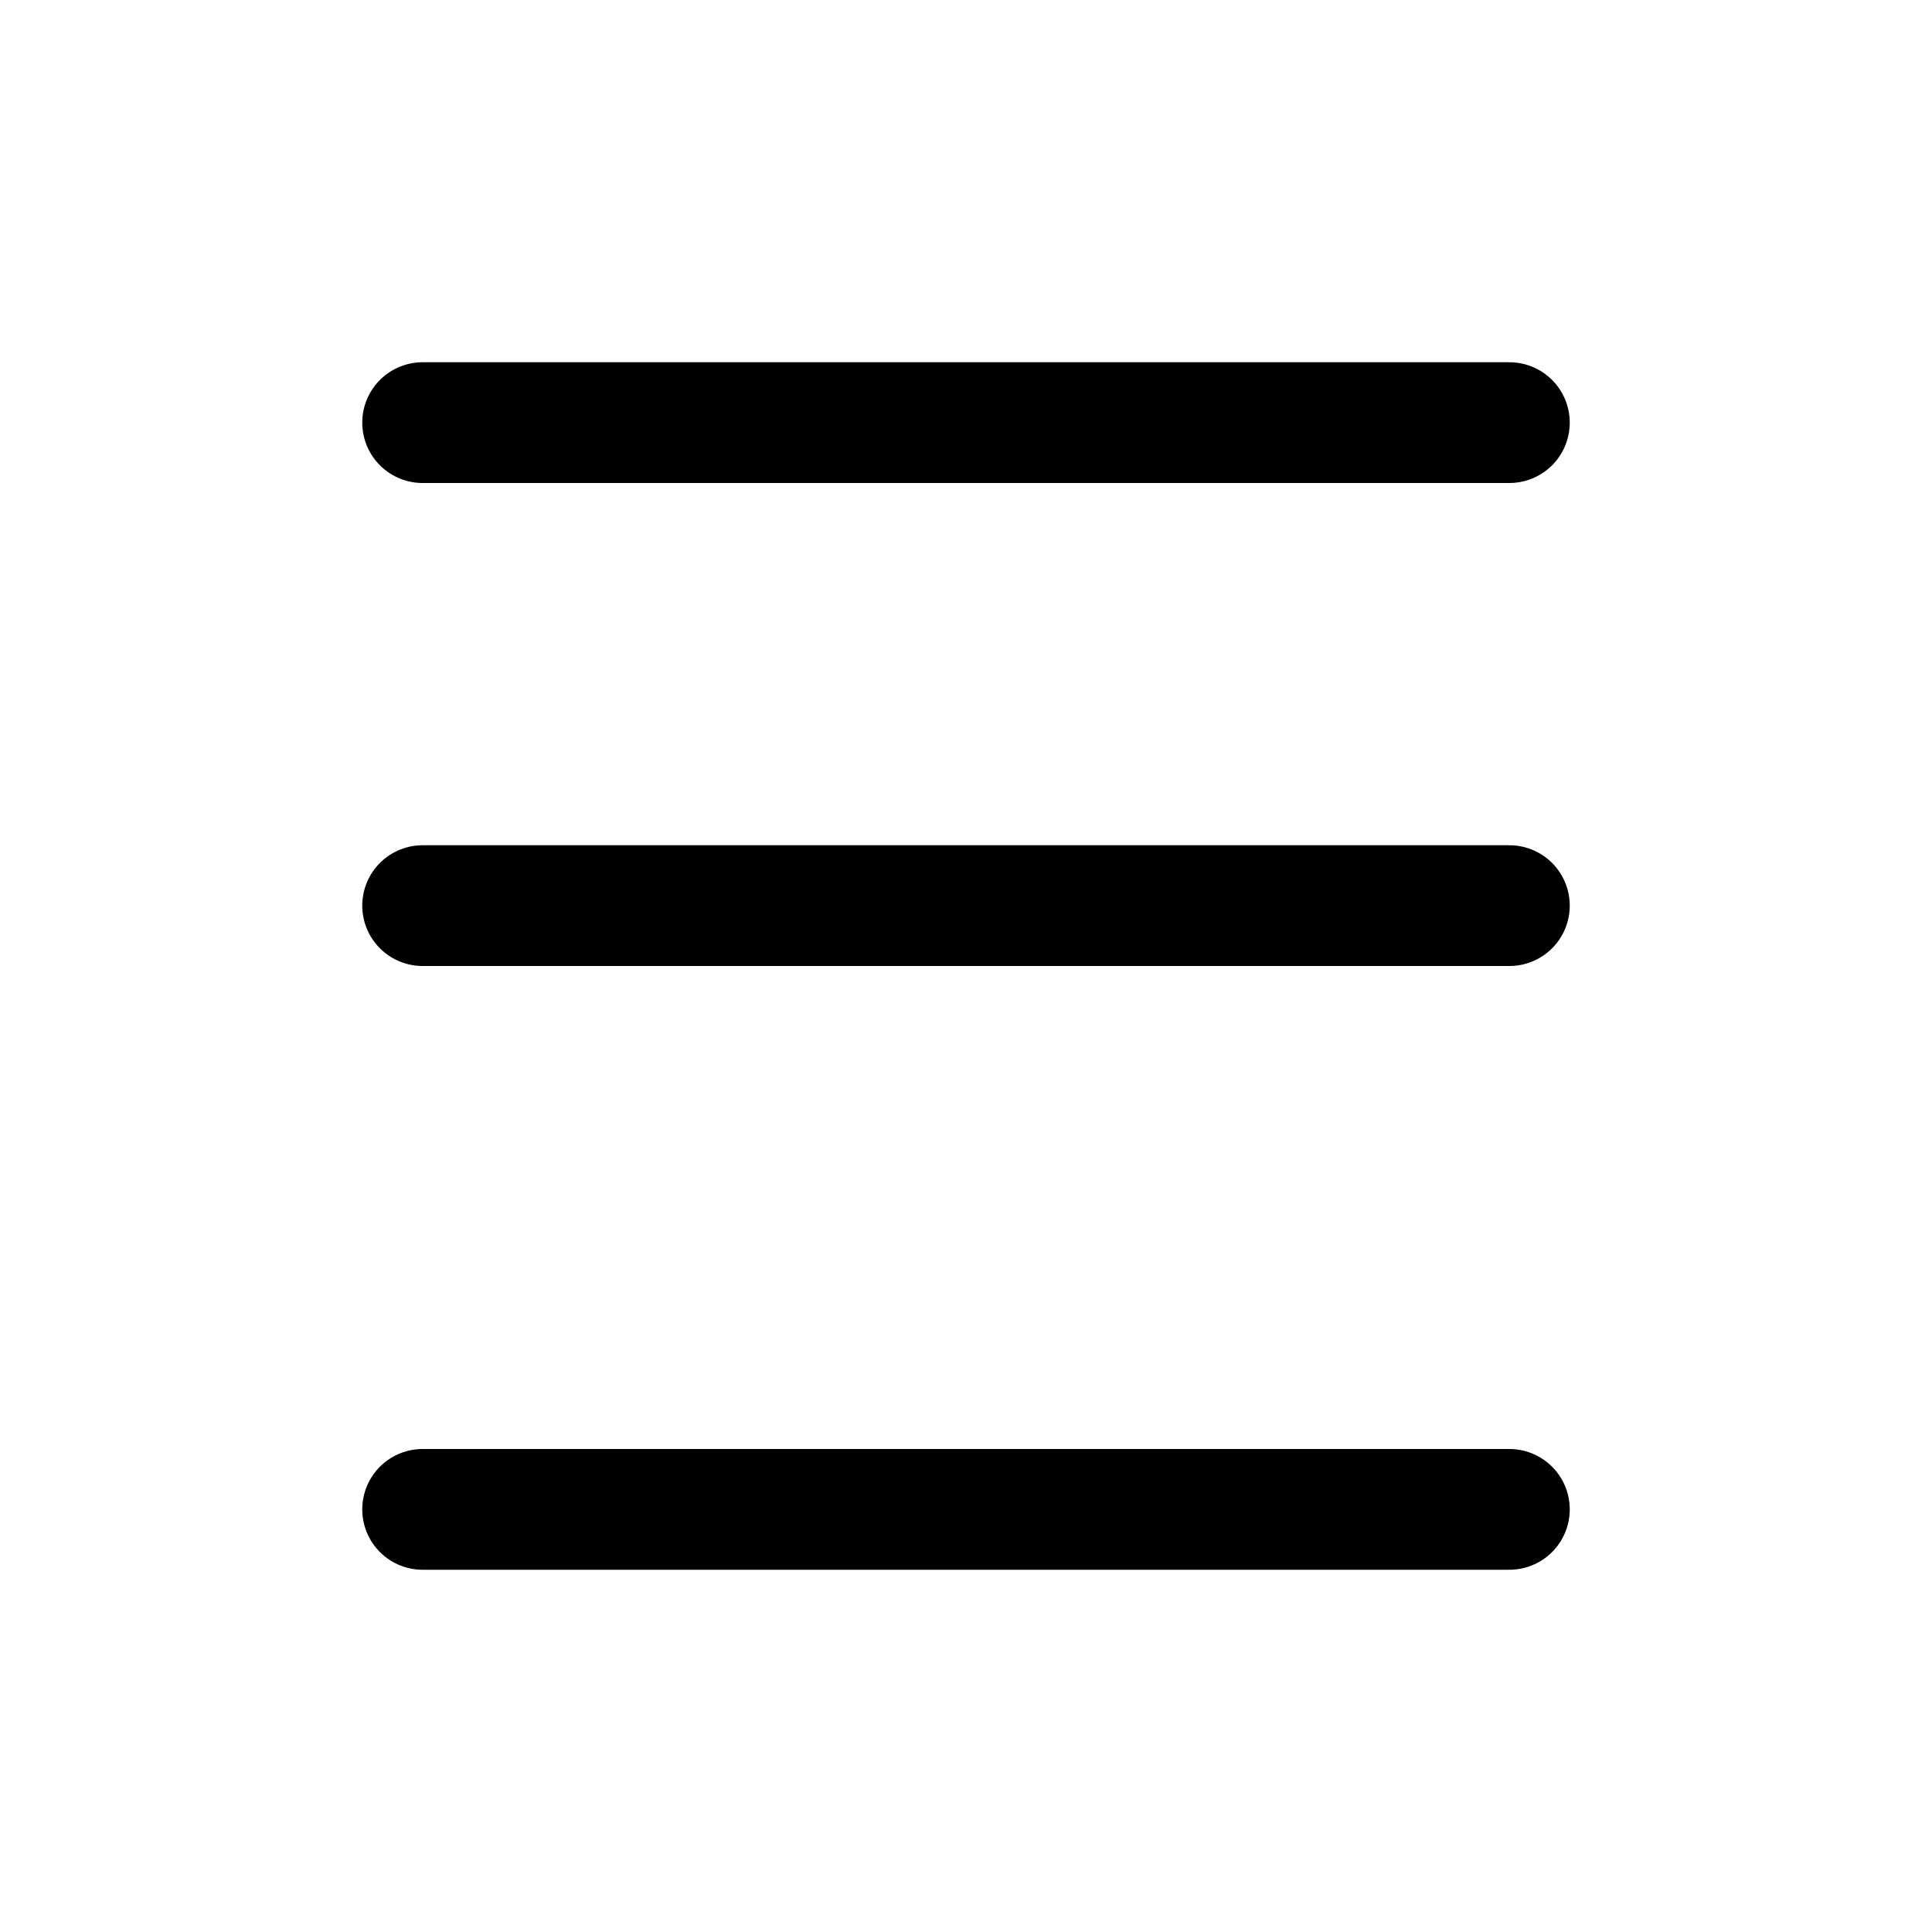
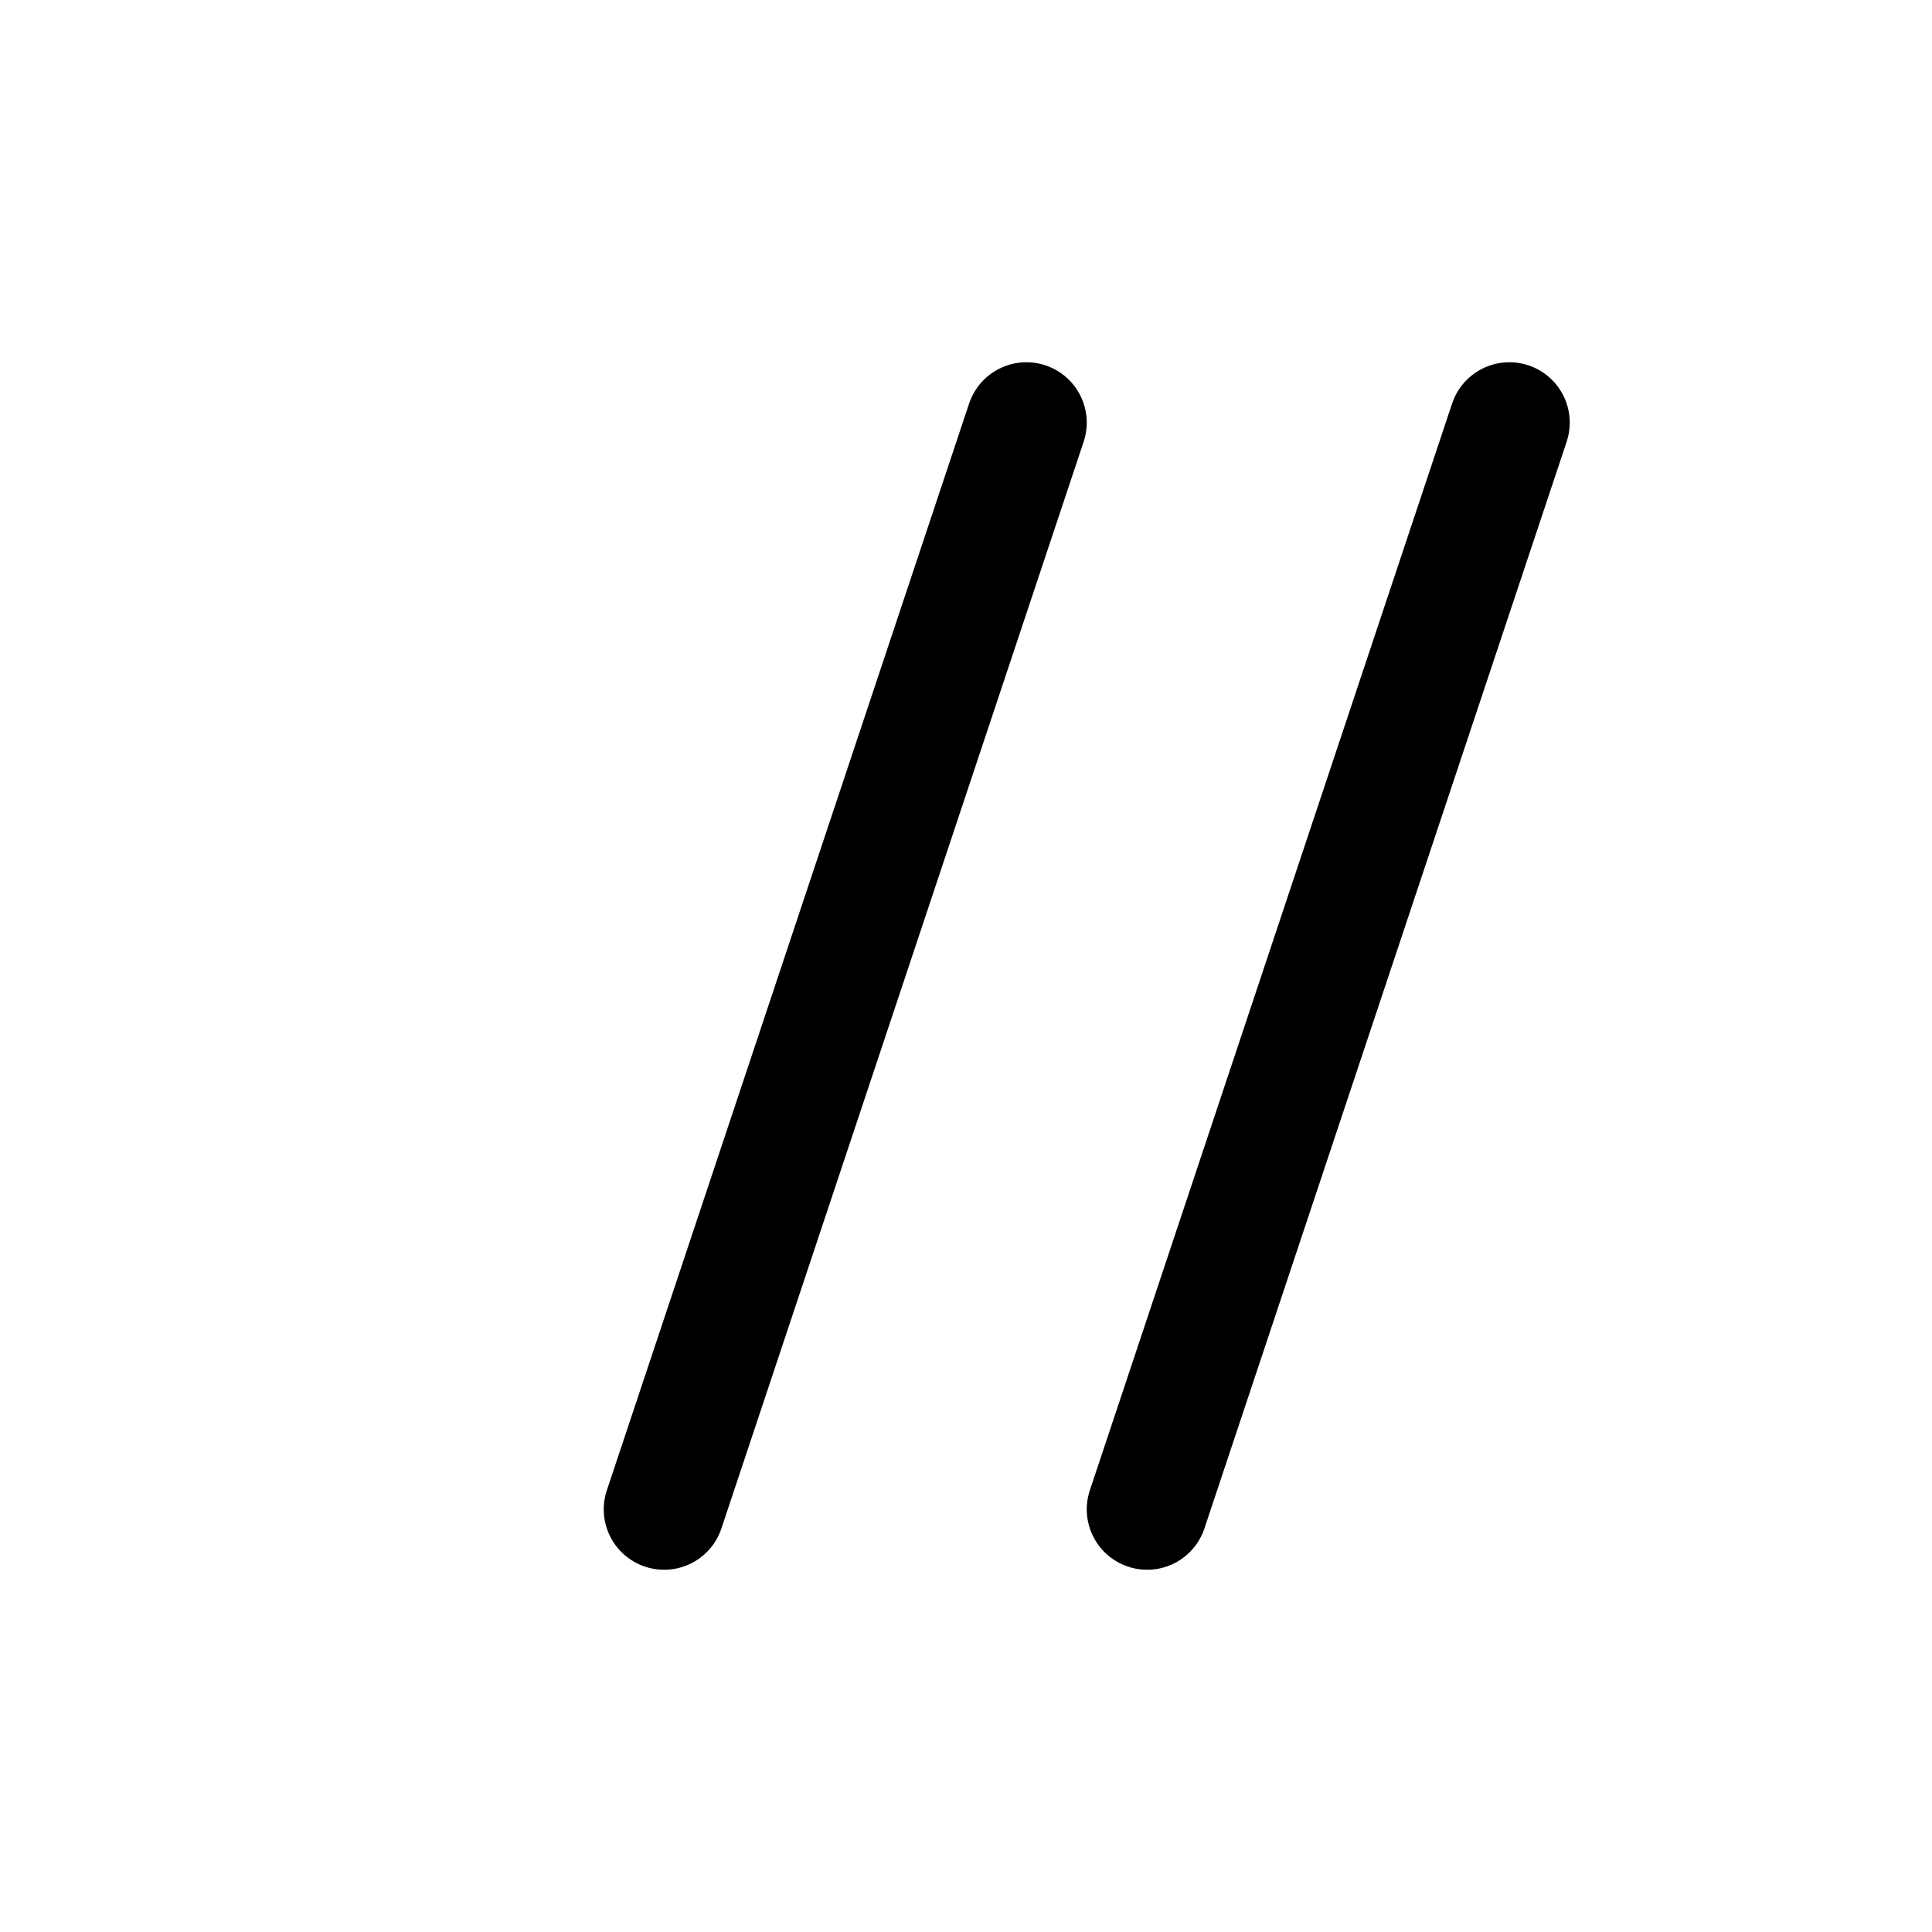
<svg xmlns="http://www.w3.org/2000/svg" width="16" height="16" viewBox="0 0 16 16">
  <g class="esist" fill="none" stroke="currentColor" stroke-width="1" stroke-linecap="round" stroke-linejoin="round">
-     <line x1="3.5" y1="3.5" x2="12.5" y2="3.5" />
-     <line x1="3.5" y1="7.5" x2="12.5" y2="7.5" />
-     <line x1="3.5" y1="12.5" x2="12.5" y2="12.5" />
+     <line x1="5.5" y1="12.5" x2="8.5" y2="3.5" />
+     <line x1="9.5" y1="12.5" x2="12.5" y2="3.5" />
  </g>
</svg>
